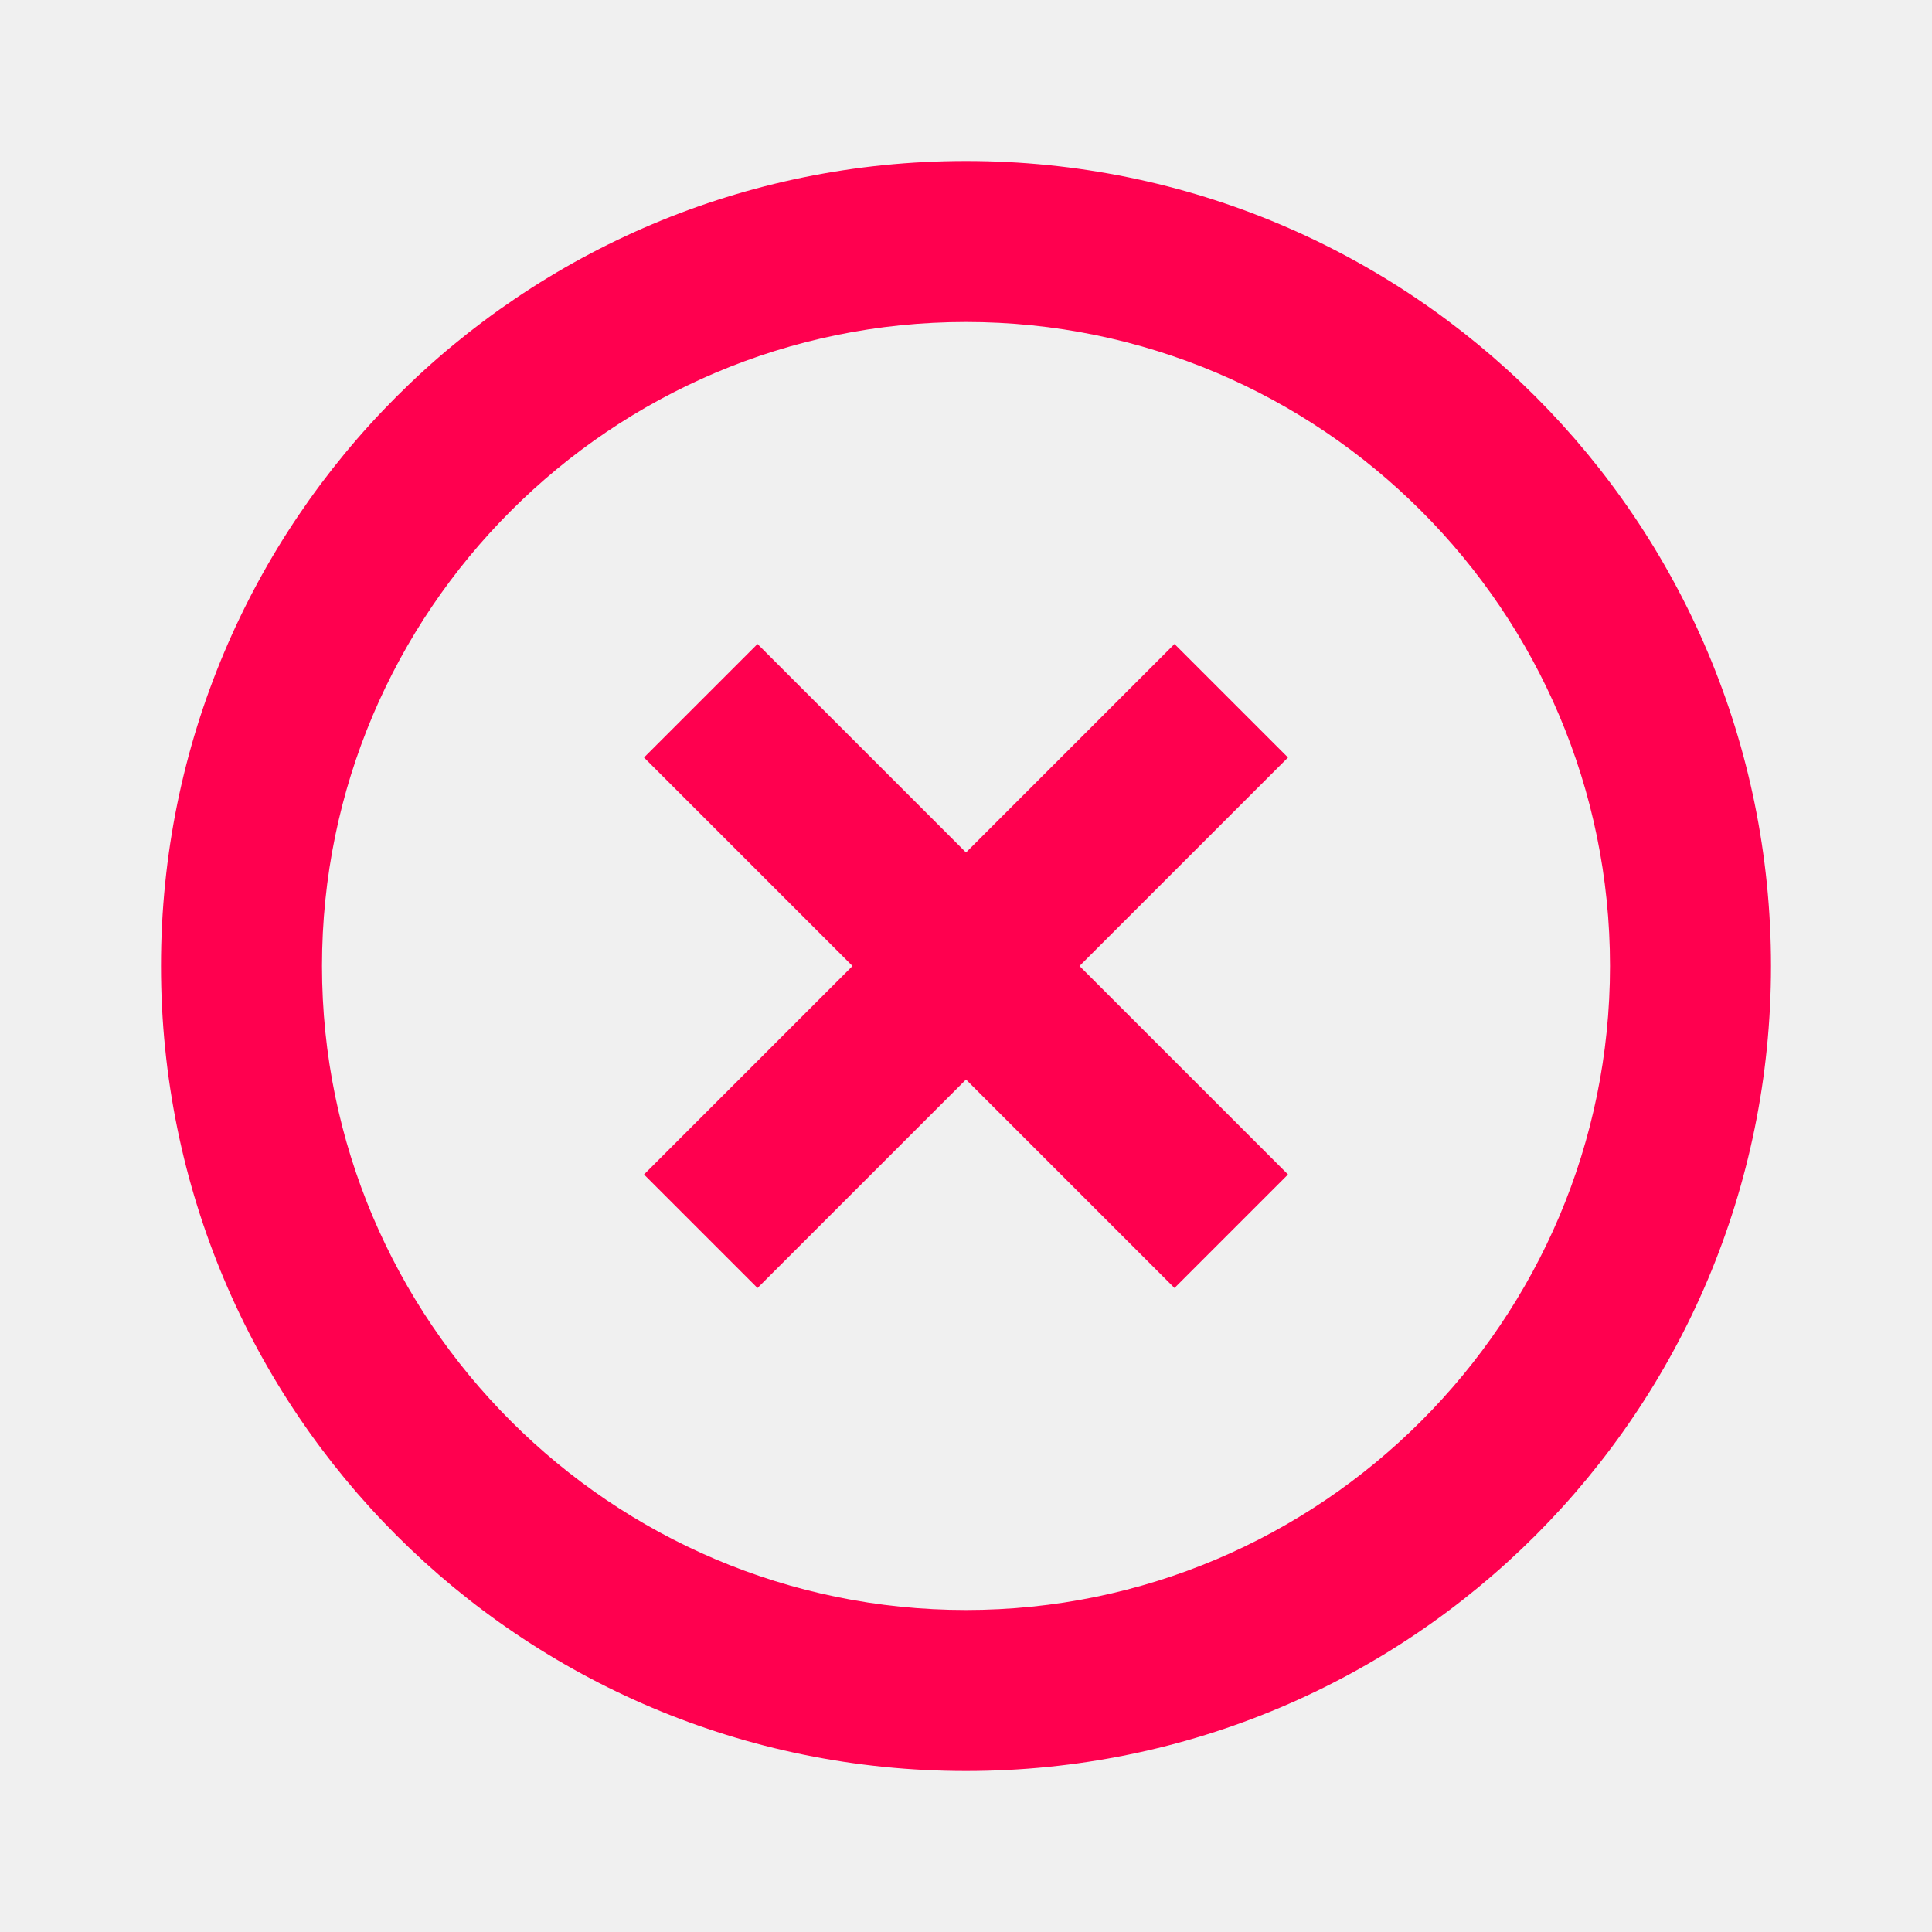
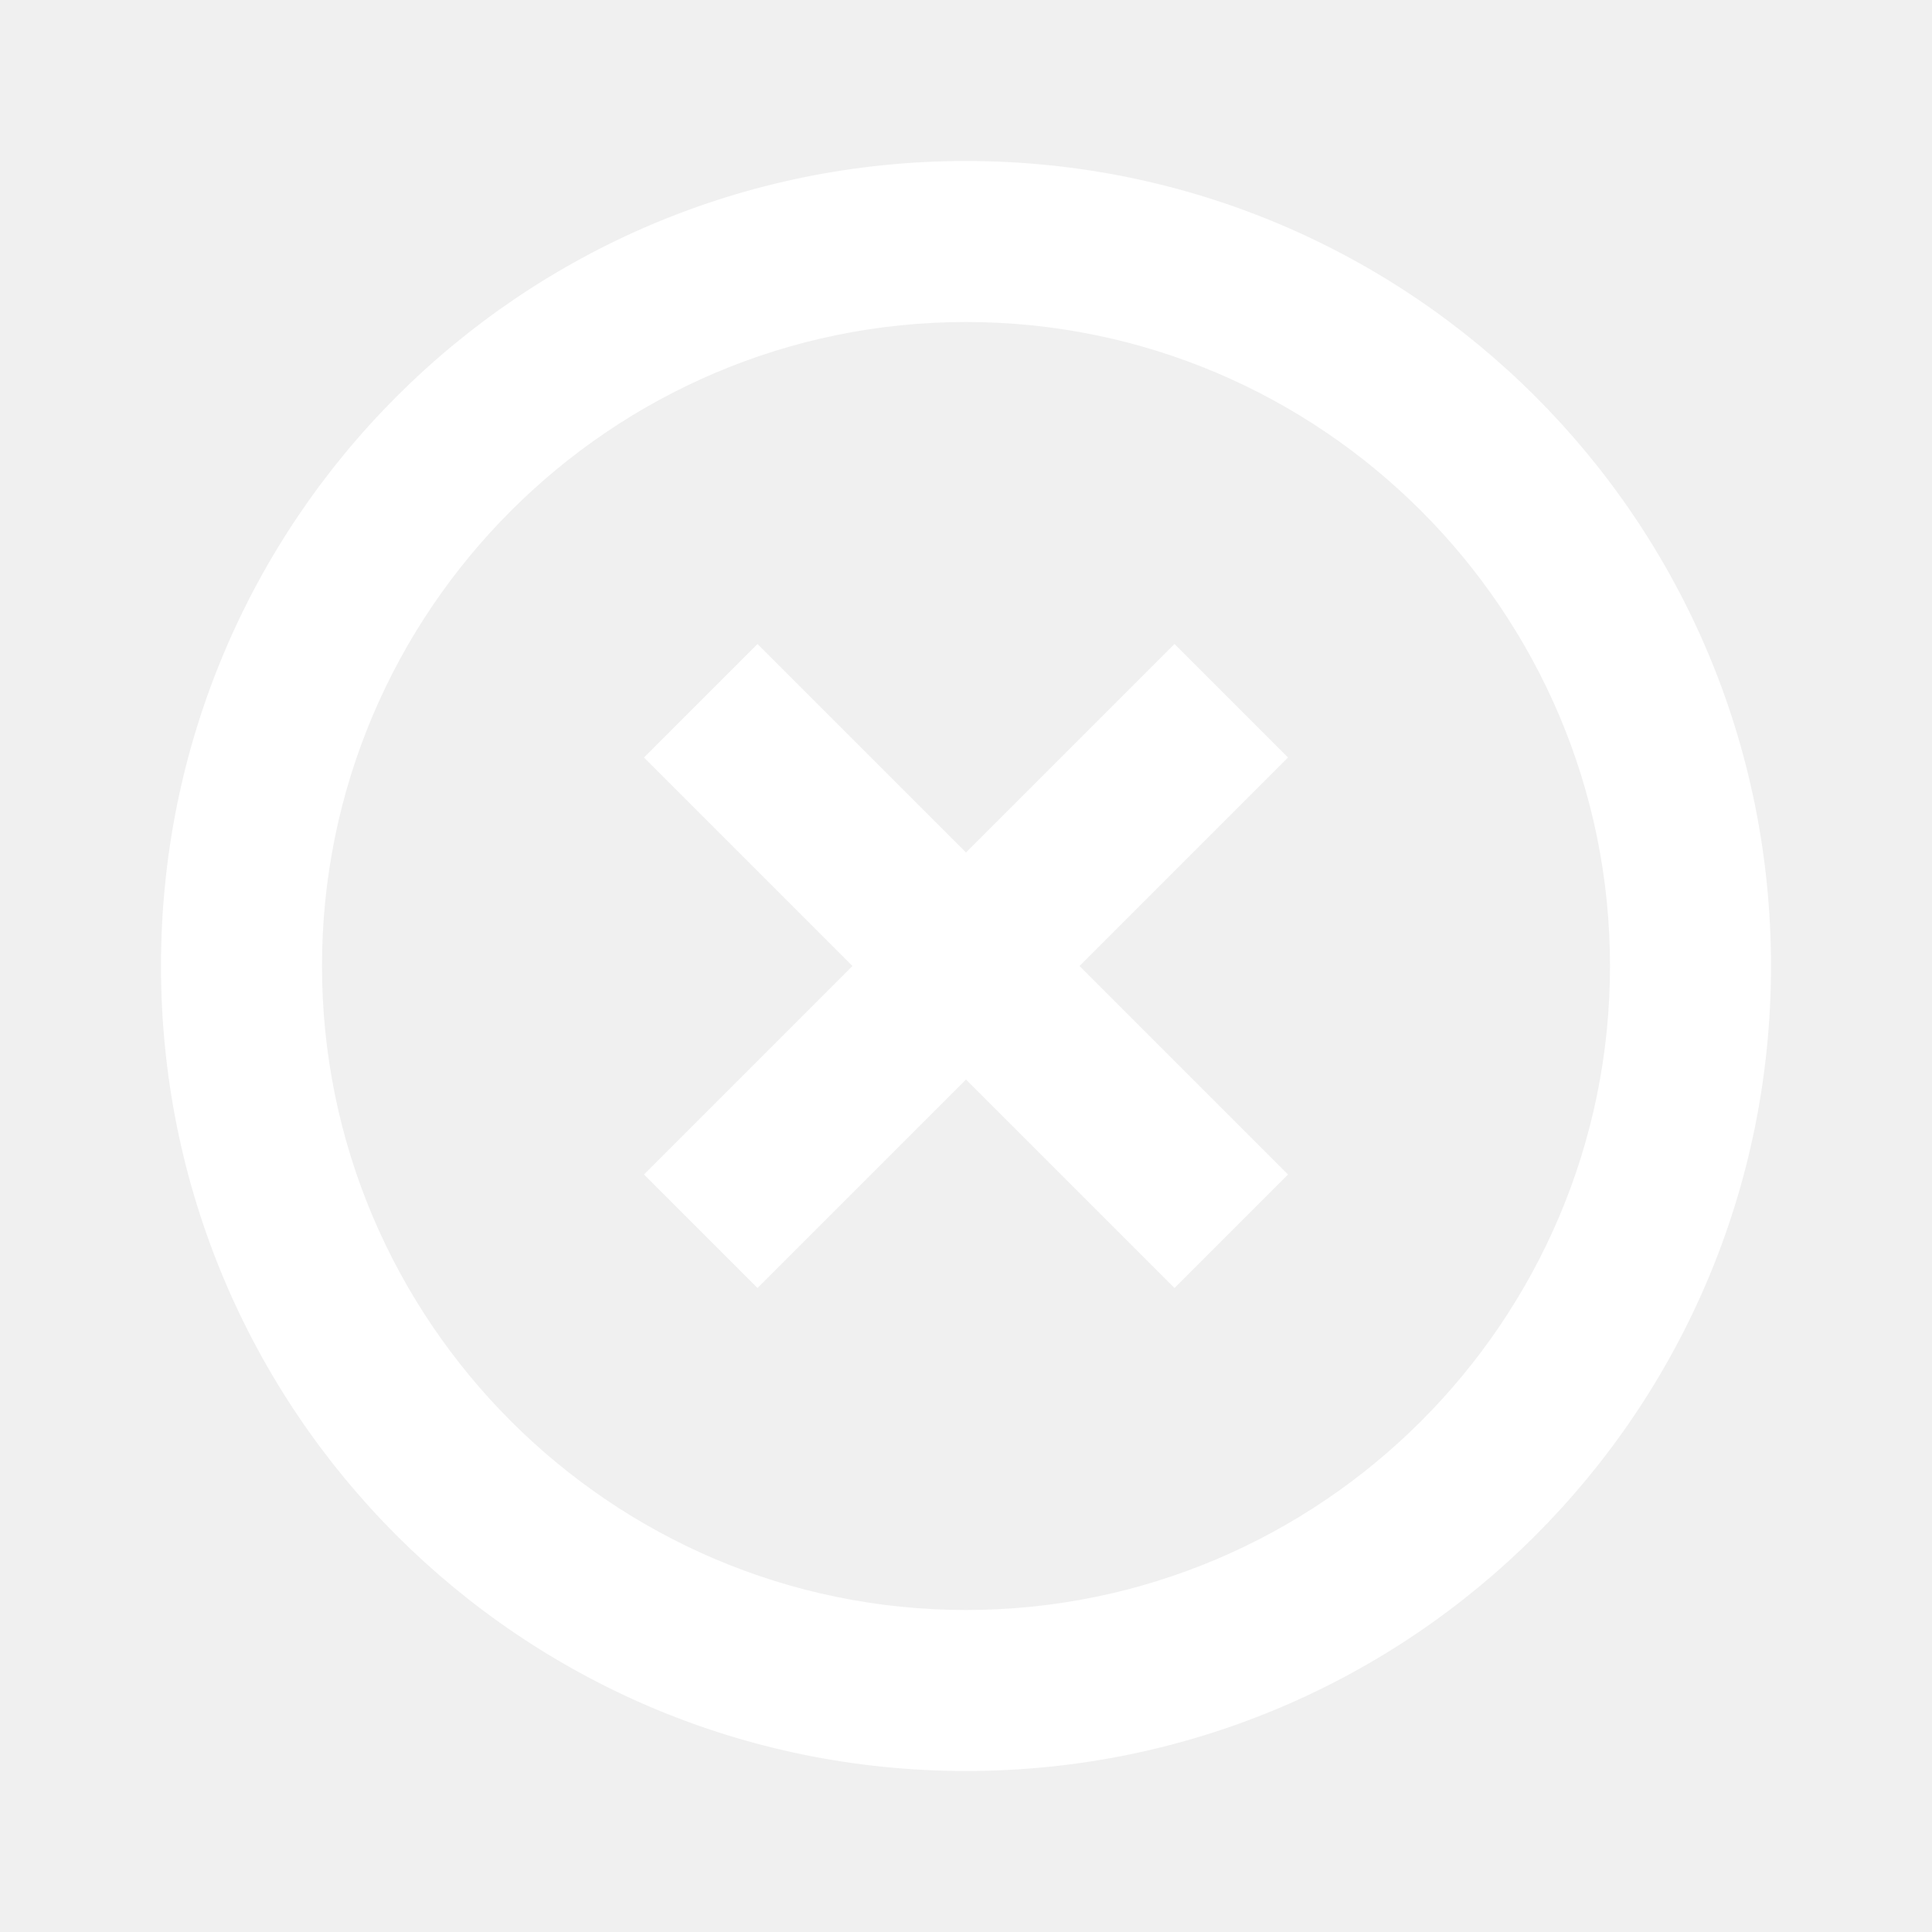
<svg xmlns="http://www.w3.org/2000/svg" viewBox="0 0 24 24">
-   <path d="M12,20C7.59,20 4,16.41 4,12C4,7.59 7.59,4 12,4C16.41,4 20,7.59 20,12C20,16.41 16.41,20 12,20M12,2C6.47,2 2,6.47 2,12C2,17.53 6.47,22 12,22C17.53,22 22,17.53 22,12C22,6.47 17.53,2 12,2M14.59,8L12,10.59L9.41,8L8,9.41L10.59,12L8,14.59L9.41,16L12,13.41L14.59,16L16,14.59L13.41,12L16,9.41L14.59,8Z" style="fill:#ff004f" />
+   <path d="M12,20C7.59,20 4,16.41 4,12C4,7.59 7.59,4 12,4C16.41,4 20,7.59 20,12C20,16.41 16.41,20 12,20M12,2C6.47,2 2,6.47 2,12C2,17.53 6.47,22 12,22C17.53,22 22,17.53 22,12C22,6.47 17.53,2 12,2M14.59,8L12,10.59L9.41,8L8,9.41L10.59,12L8,14.59L9.41,16L12,13.41L14.59,16L16,14.59L13.41,12L16,9.41L14.59,8Z" style="fill:#ffffff" />
</svg>
